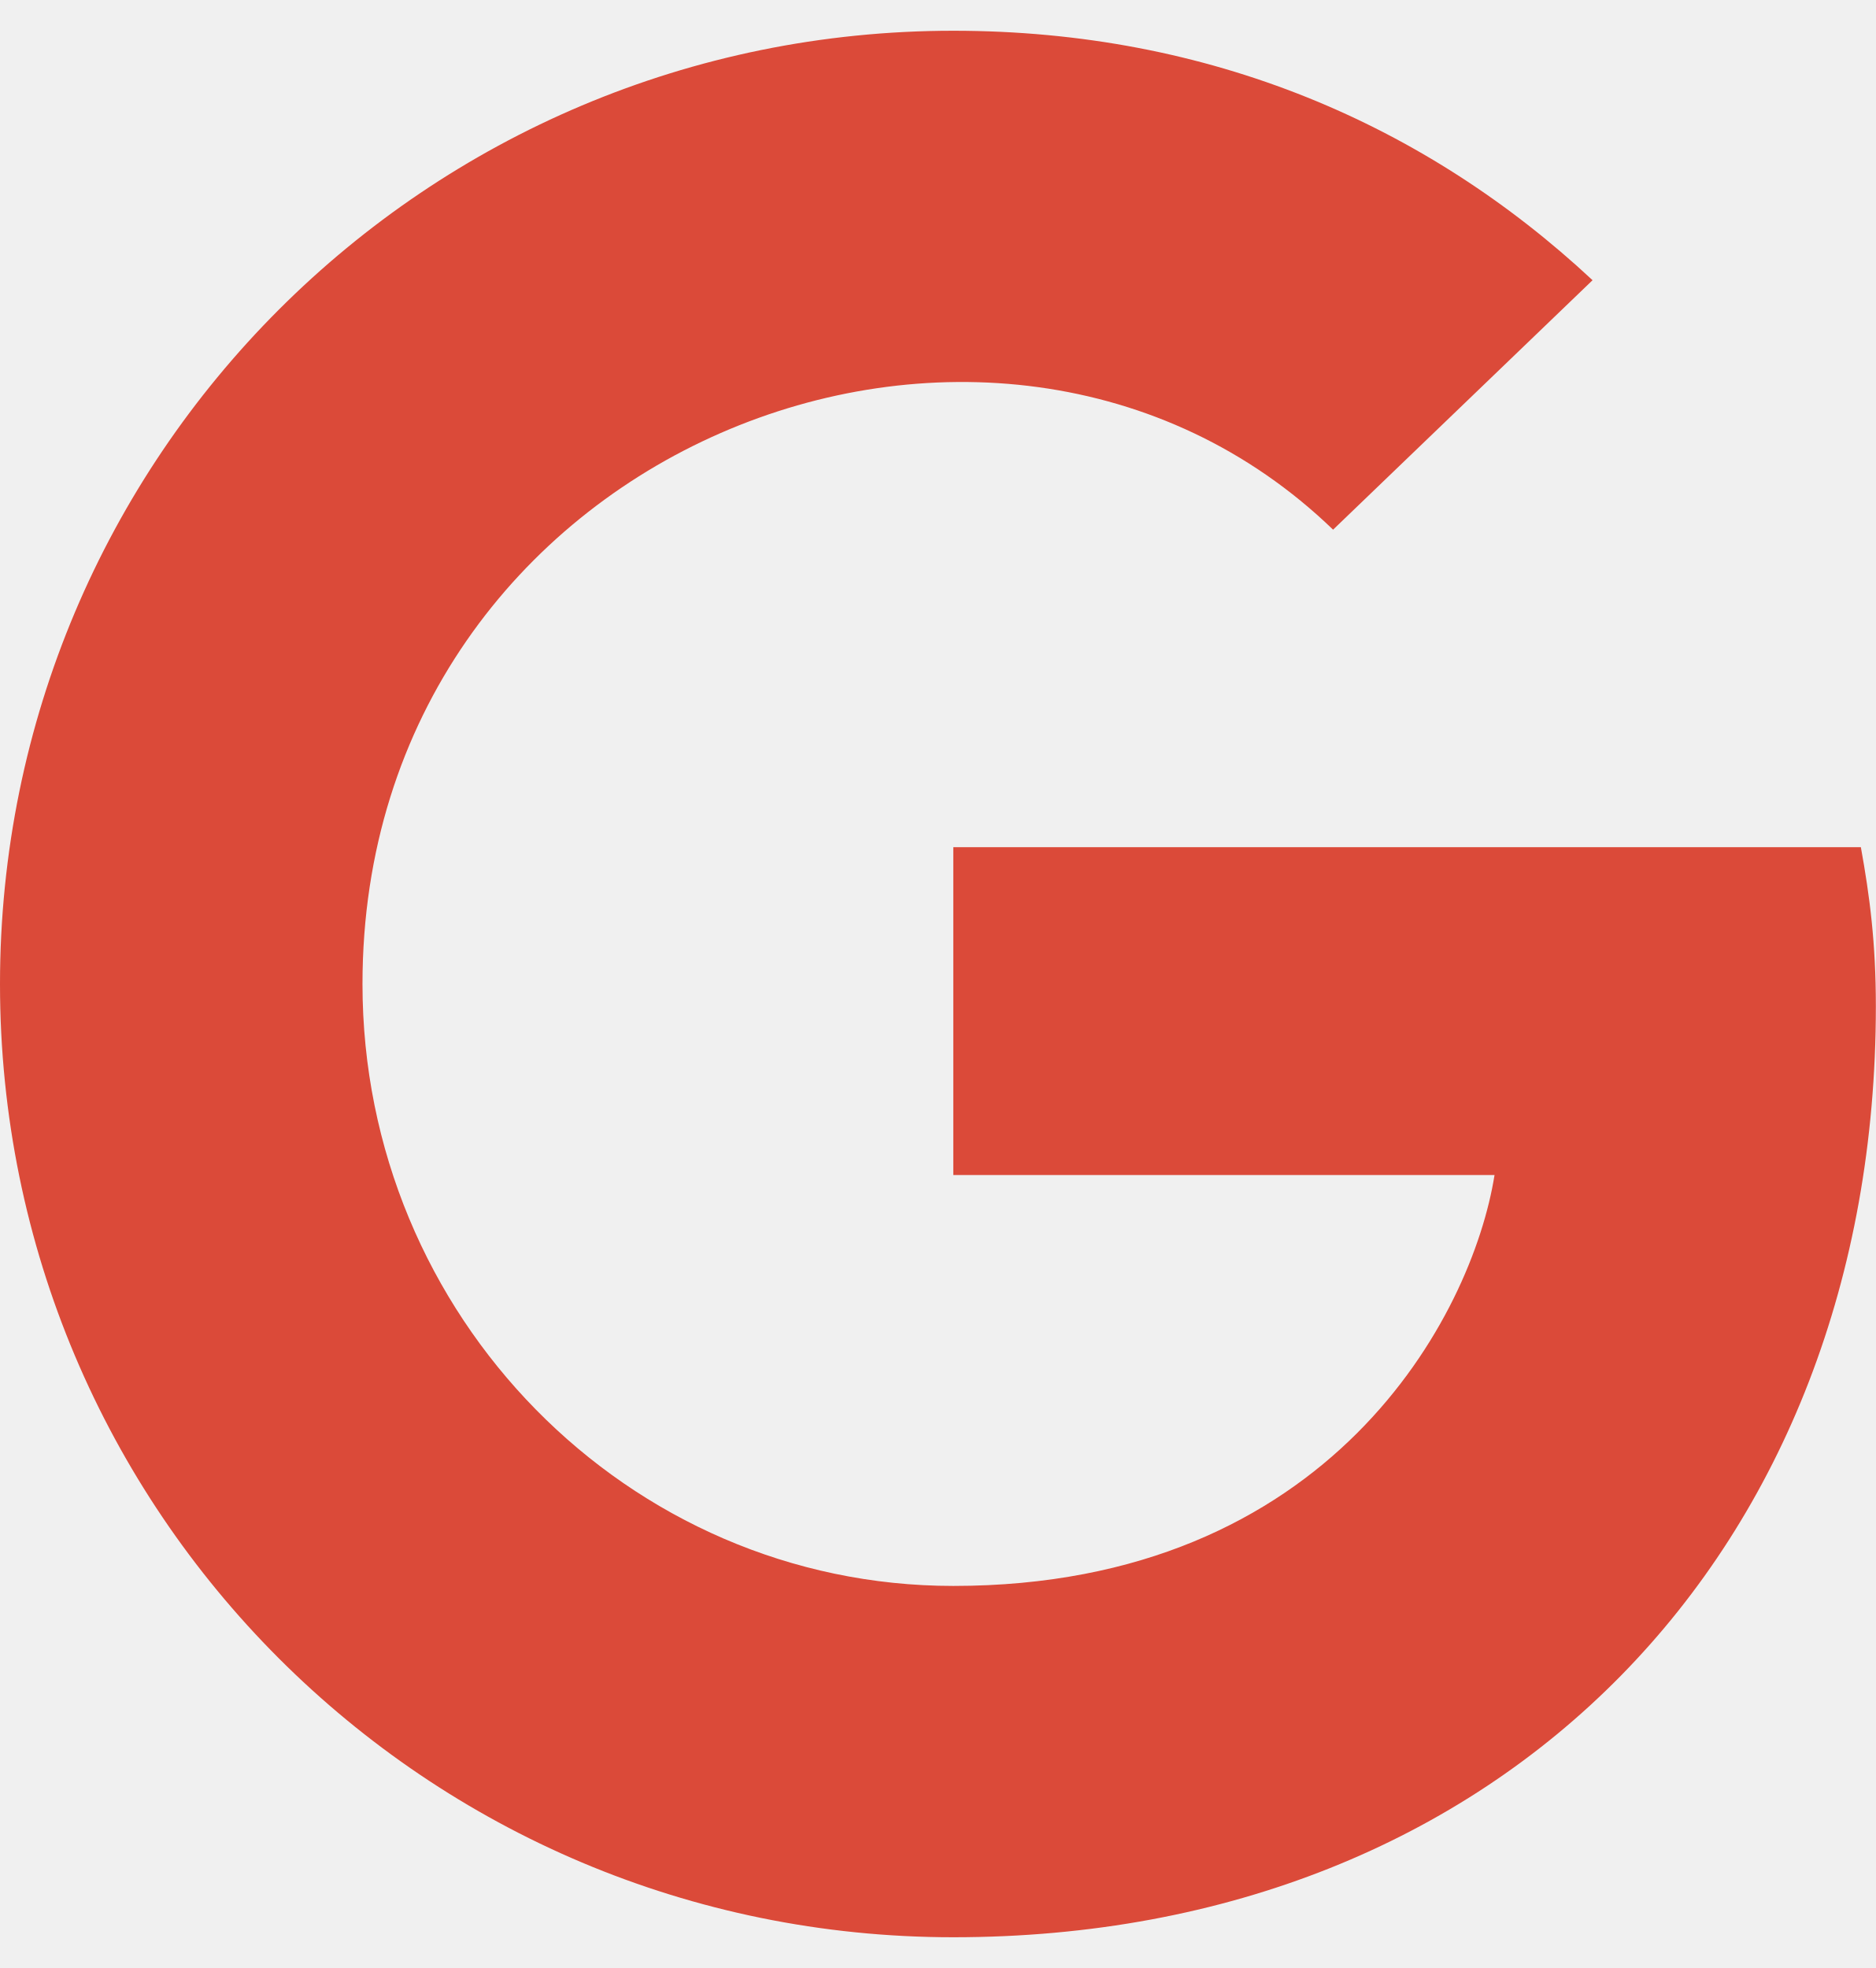
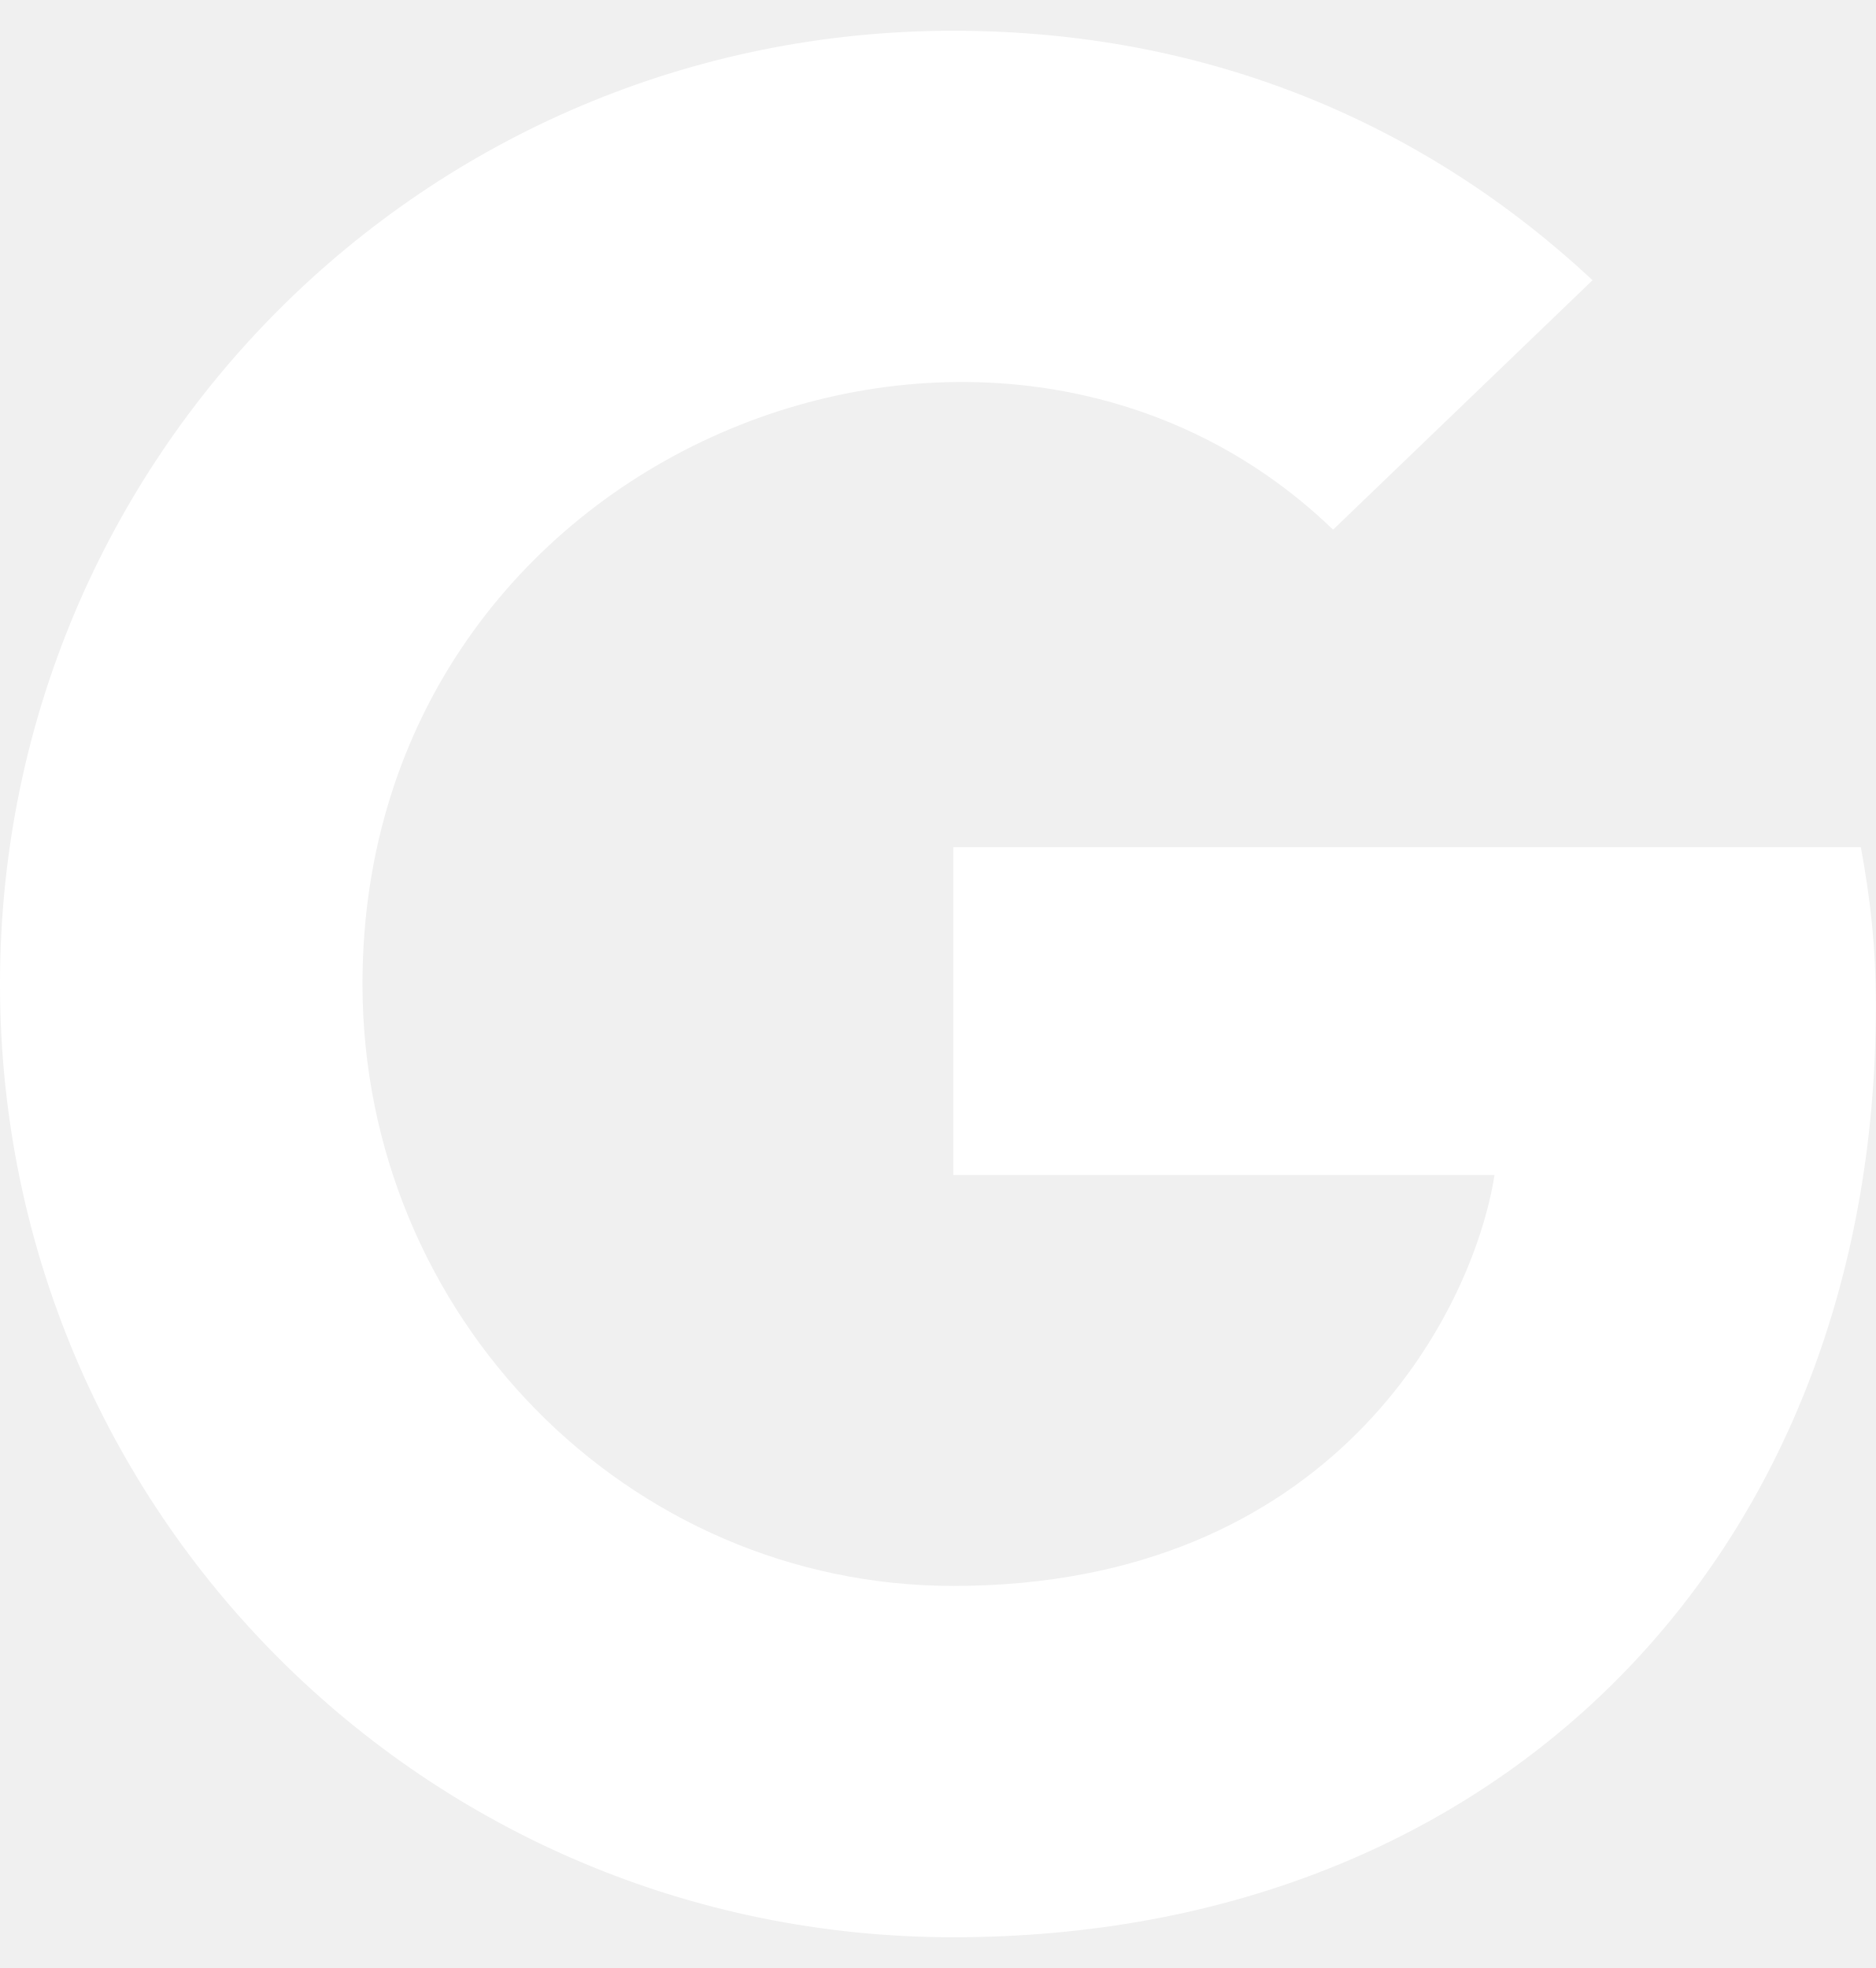
<svg xmlns="http://www.w3.org/2000/svg" version="1.1" id="Capa_1" x="0px" y="0px" viewBox="0 0 488 512" style="enable-background:new 0 0 488 512;" xml:space="preserve">
  <style type="text/css">
- 	.st0{fill:#db4a39;}
+ 	.st0{fill:#fff;}
</style>
  <path class="st0" d="M488,261.8C488,403.3,391.1,504,248,504C110.8,504,0,393.2,0,256S110.8,8,248,8c66.8,0,123,24.5,166.3,64.9  l-67.5,64.9C258.5,52.6,94.3,116.6,94.3,256c0,86.5,69.1,156.6,153.7,156.6c98.2,0,135-70.4,140.8-106.9H248v-85.3h236.1  C486.4,233.1,488,245.3,488,261.8L488,261.8z" />
</svg>
